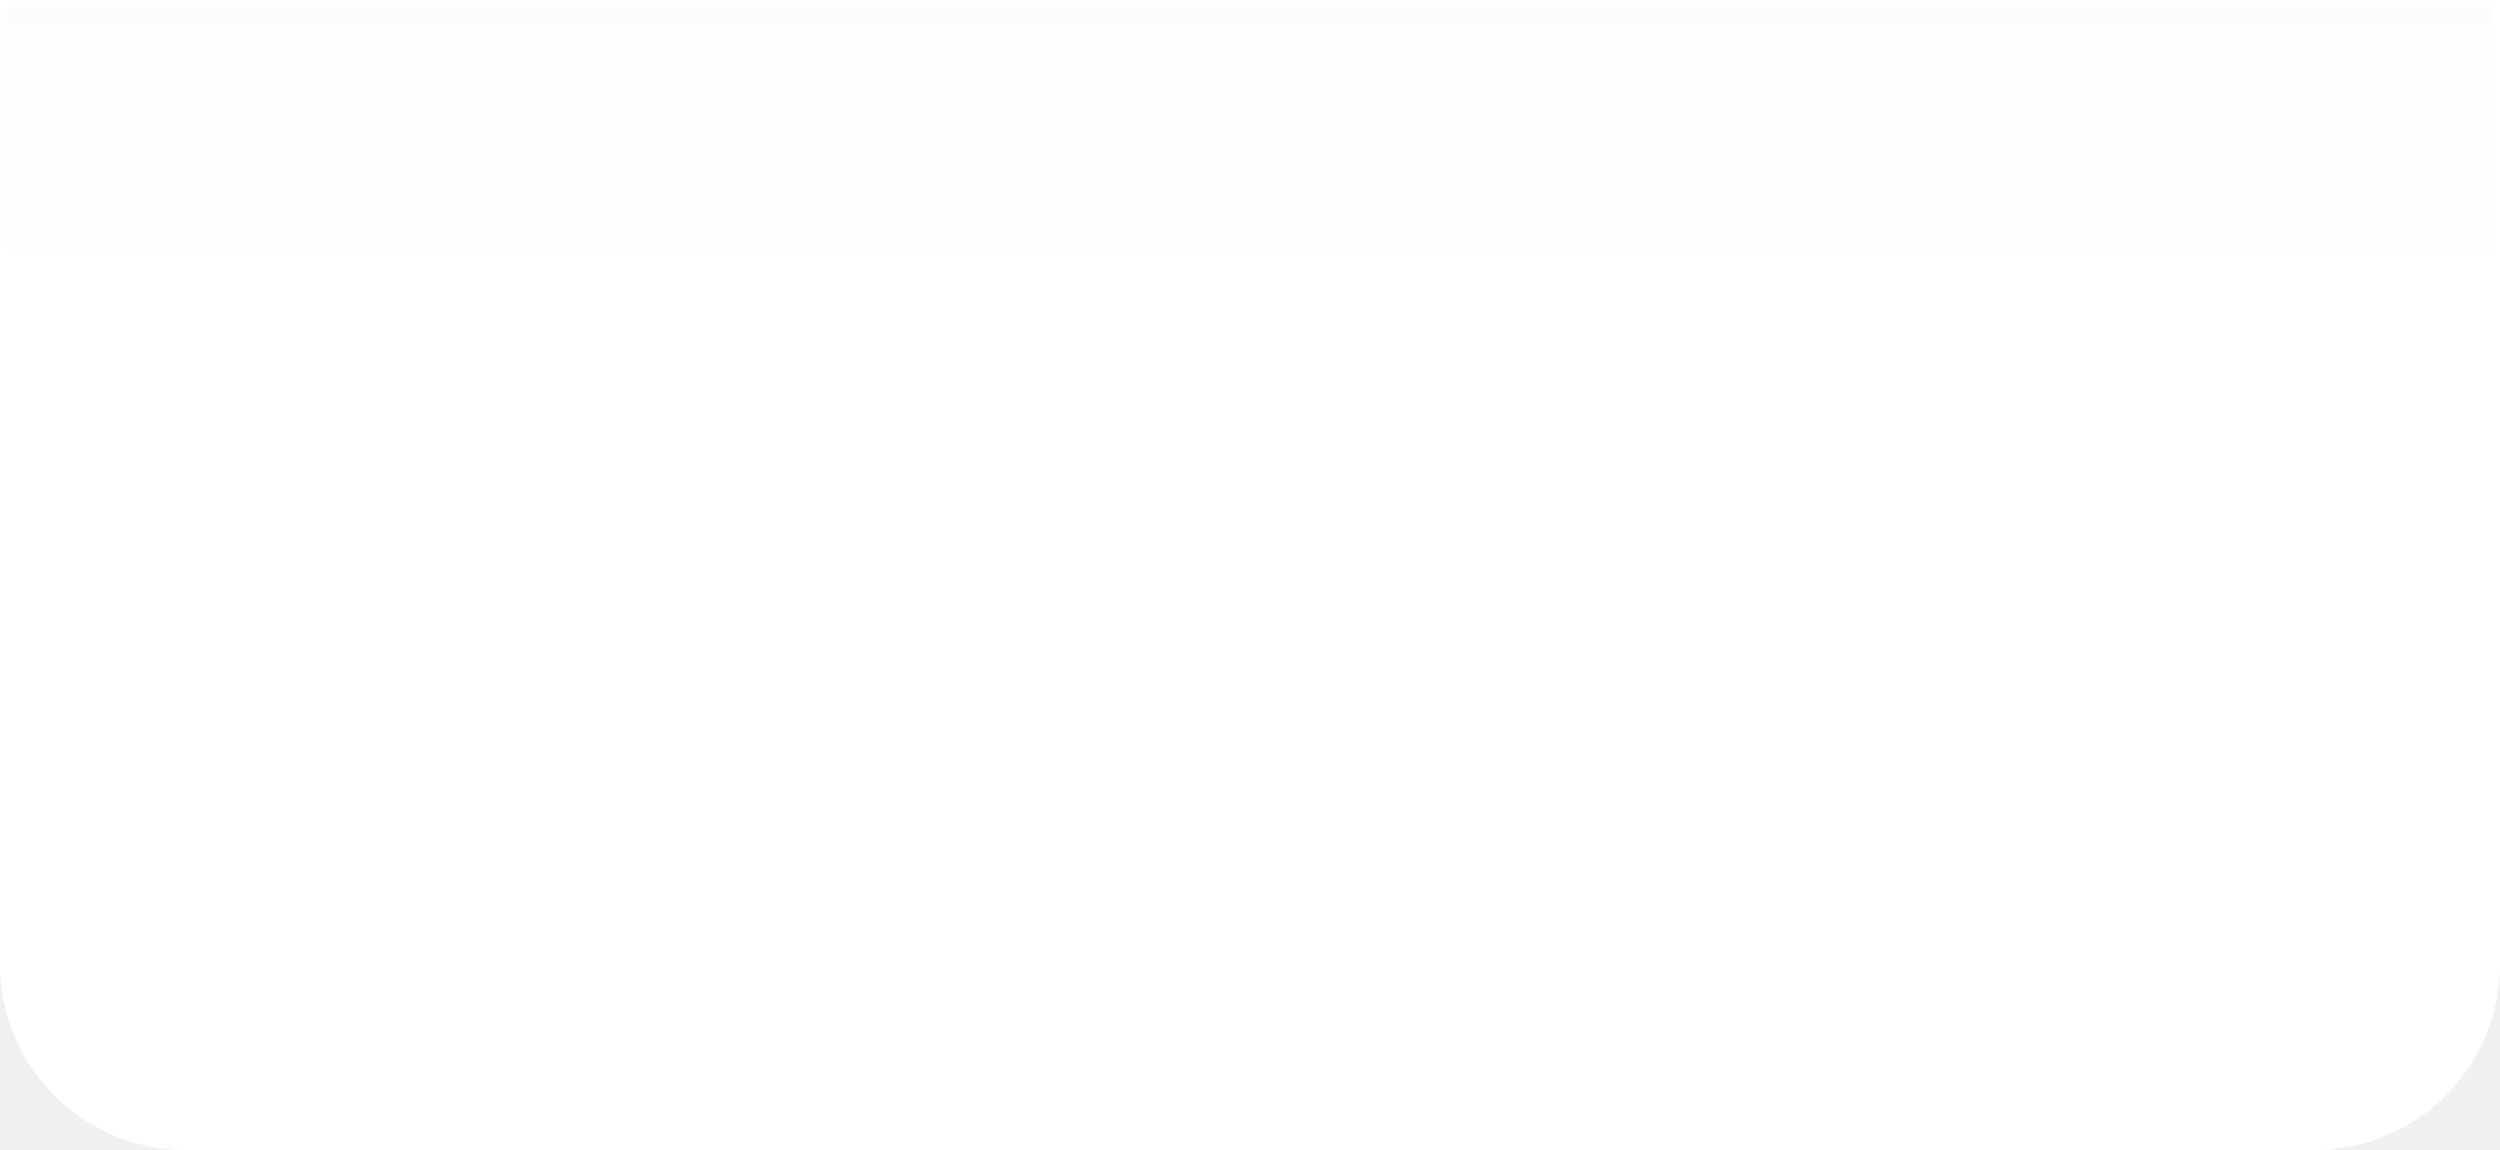
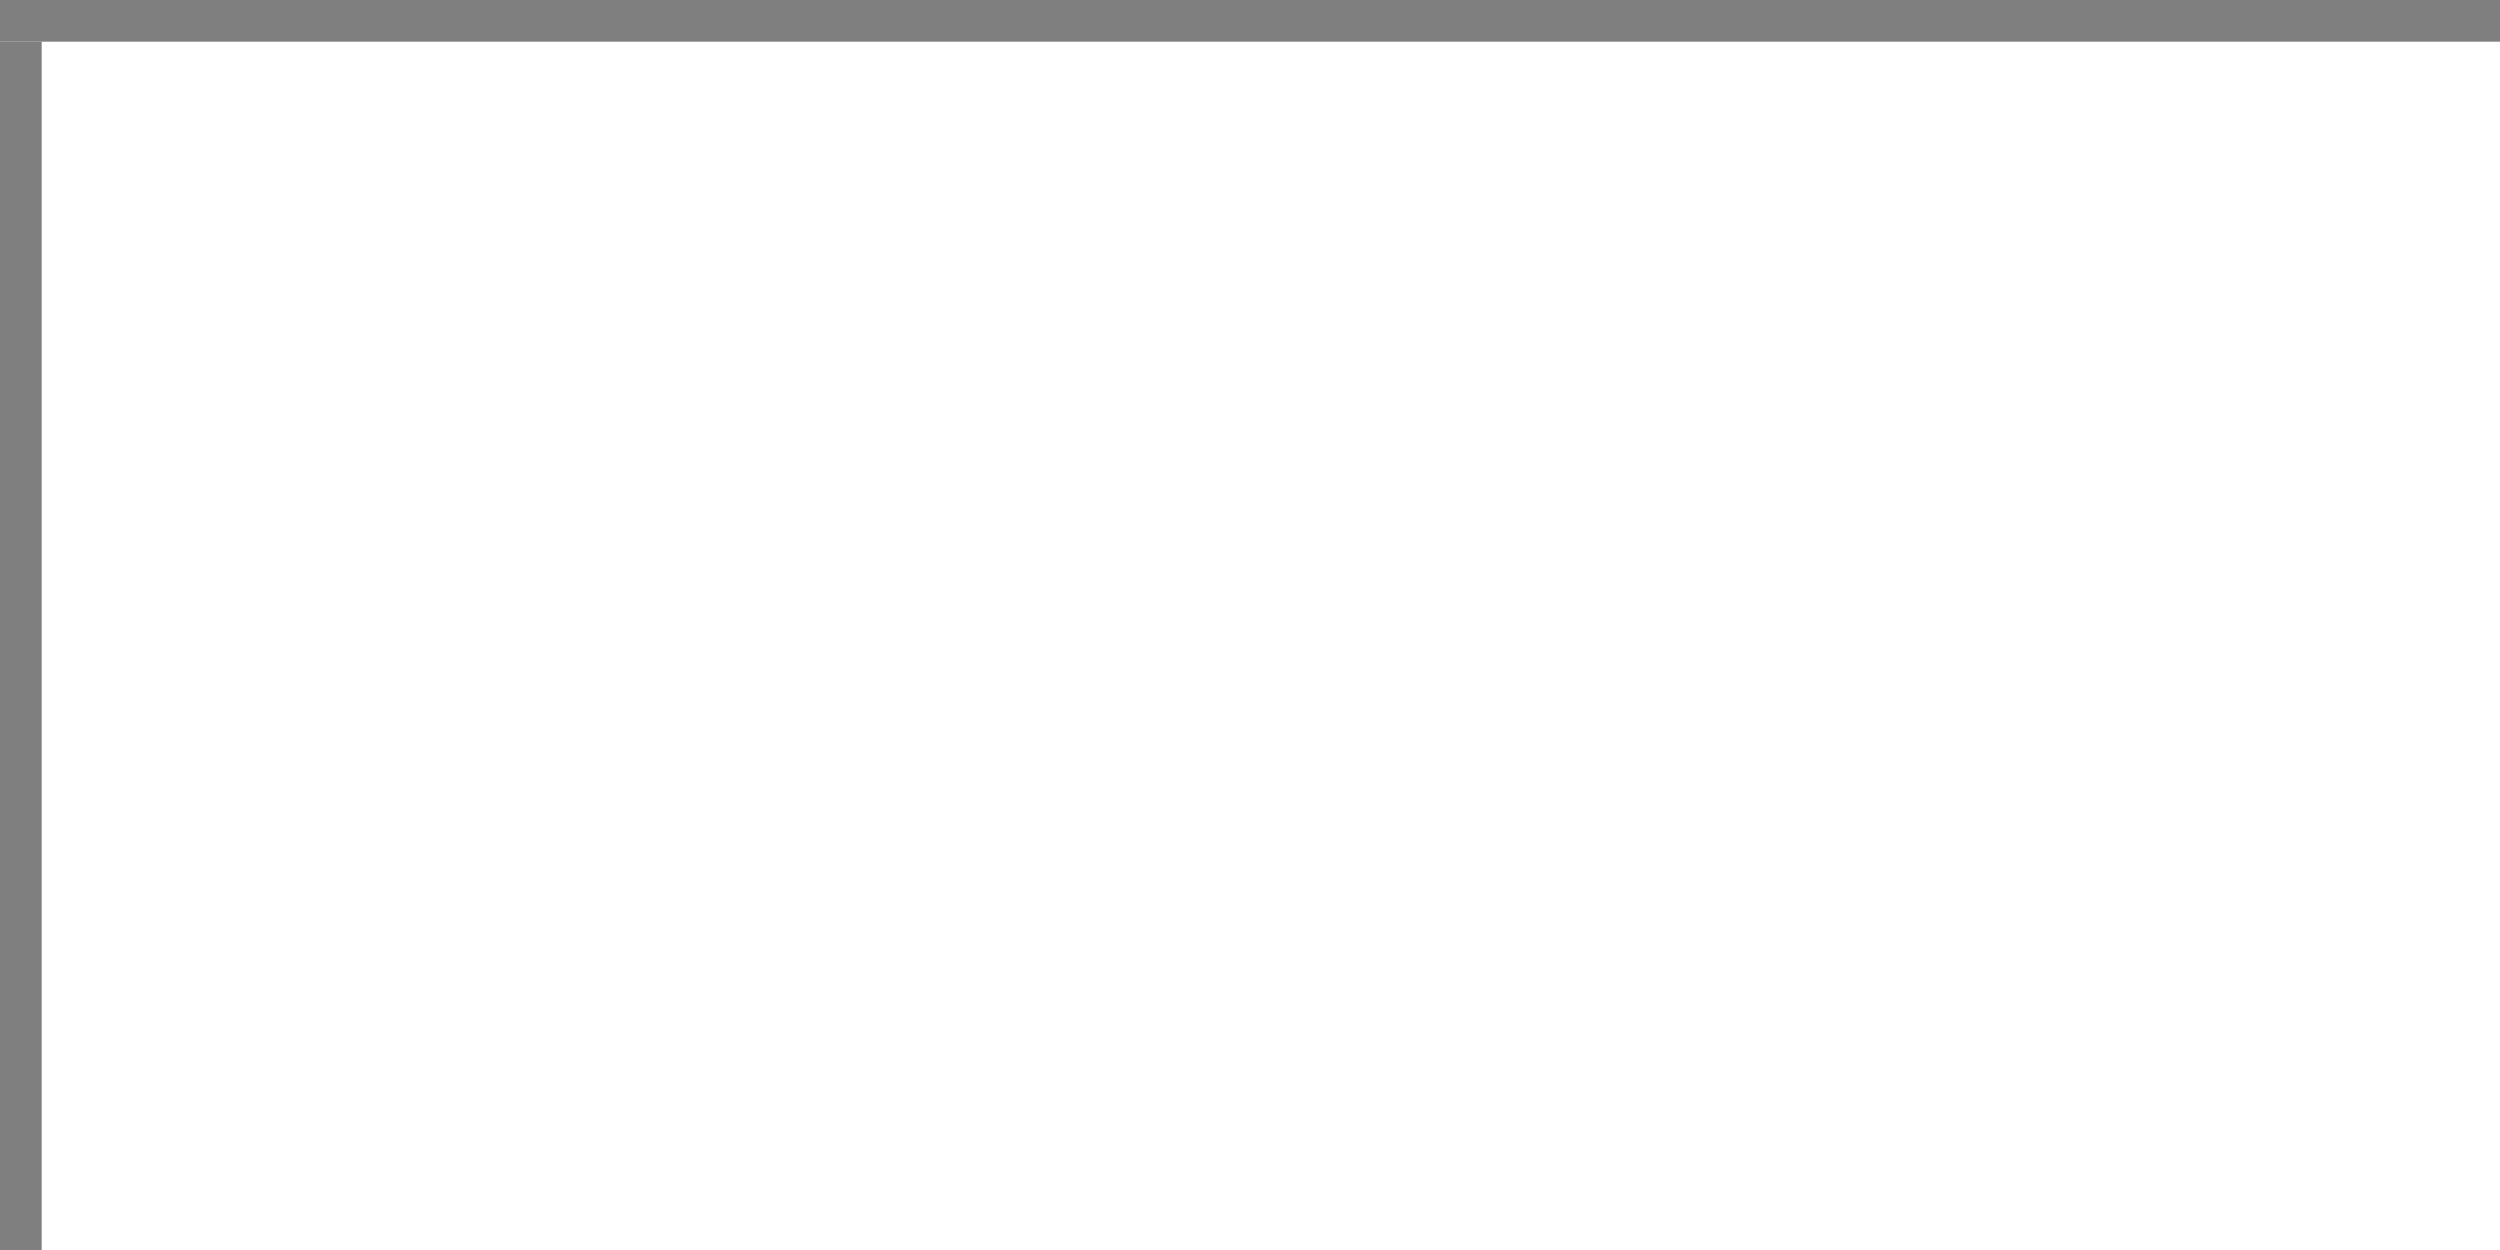
- <svg xmlns="http://www.w3.org/2000/svg" version="1.1" width="400px" height="184px">
-   <defs>
-     <linearGradient gradientUnits="userSpaceOnUse" x1="200" y1="49.682" x2="200" y2="2.091" id="LinearGradient2">
-       <stop id="Stop3" stop-color="#ffffff" offset="0" />
-       <stop id="Stop4" stop-color="#ffffff" stop-opacity="0.827" offset="1" />
-     </linearGradient>
-     <pattern id="BGPattern" patternUnits="userSpaceOnUse" alignment="0 0" imageRepeat="None" />
-     <mask fill="white" id="Clip5">
-       <path d="M 0 154  L 0 0  L 400 0  L 400 154  C 400 170.8  386.8 184  370 184  L 30 184  C 13.2 184  0 170.8  0 154  Z " fill-rule="evenodd" />
-     </mask>
-   </defs>
-   <g transform="matrix(1 0 0 1 -590 -732 )">
-     <path d="M 0 154  L 0 0  L 400 0  L 400 154  C 400 170.8  386.8 184  370 184  L 30 184  C 13.2 184  0 170.8  0 154  Z " fill-rule="nonzero" fill="url(#LinearGradient2)" stroke="none" transform="matrix(1 0 0 1 590 732 )" class="fill" />
-     <path d="M 0 154  L 0 0  L 400 0  L 400 154  C 400 170.8  386.8 184  370 184  L 30 184  C 13.2 184  0 170.8  0 154  Z " stroke-width="2" stroke-dasharray="0" stroke="rgba(255, 255, 255, 1)" fill="none" transform="matrix(1 0 0 1 590 732 )" class="stroke" mask="url(#Clip5)" />
-   </g>
+ <svg xmlns="http://www.w3.org/2000/svg" version="1.1" width="60px" height="30px" viewBox="482 90 60 30">
+   <path d="M 1 1  L 60 1  L 60 30  L 1 30  L 1 1  Z " fill-rule="nonzero" fill="rgba(255, 255, 255, 1)" stroke="none" transform="matrix(1 0 0 1 482 90 )" class="fill" />
+   <path d="M 0.5 1  L 0.5 30  " stroke-width="1" stroke-dasharray="0" stroke="rgba(127, 127, 127, 1)" fill="none" transform="matrix(1 0 0 1 482 90 )" class="stroke" />
+   <path d="M 0 0.5  L 60 0.5  " stroke-width="1" stroke-dasharray="0" stroke="rgba(127, 127, 127, 1)" fill="none" transform="matrix(1 0 0 1 482 90 )" class="stroke" />
</svg>
